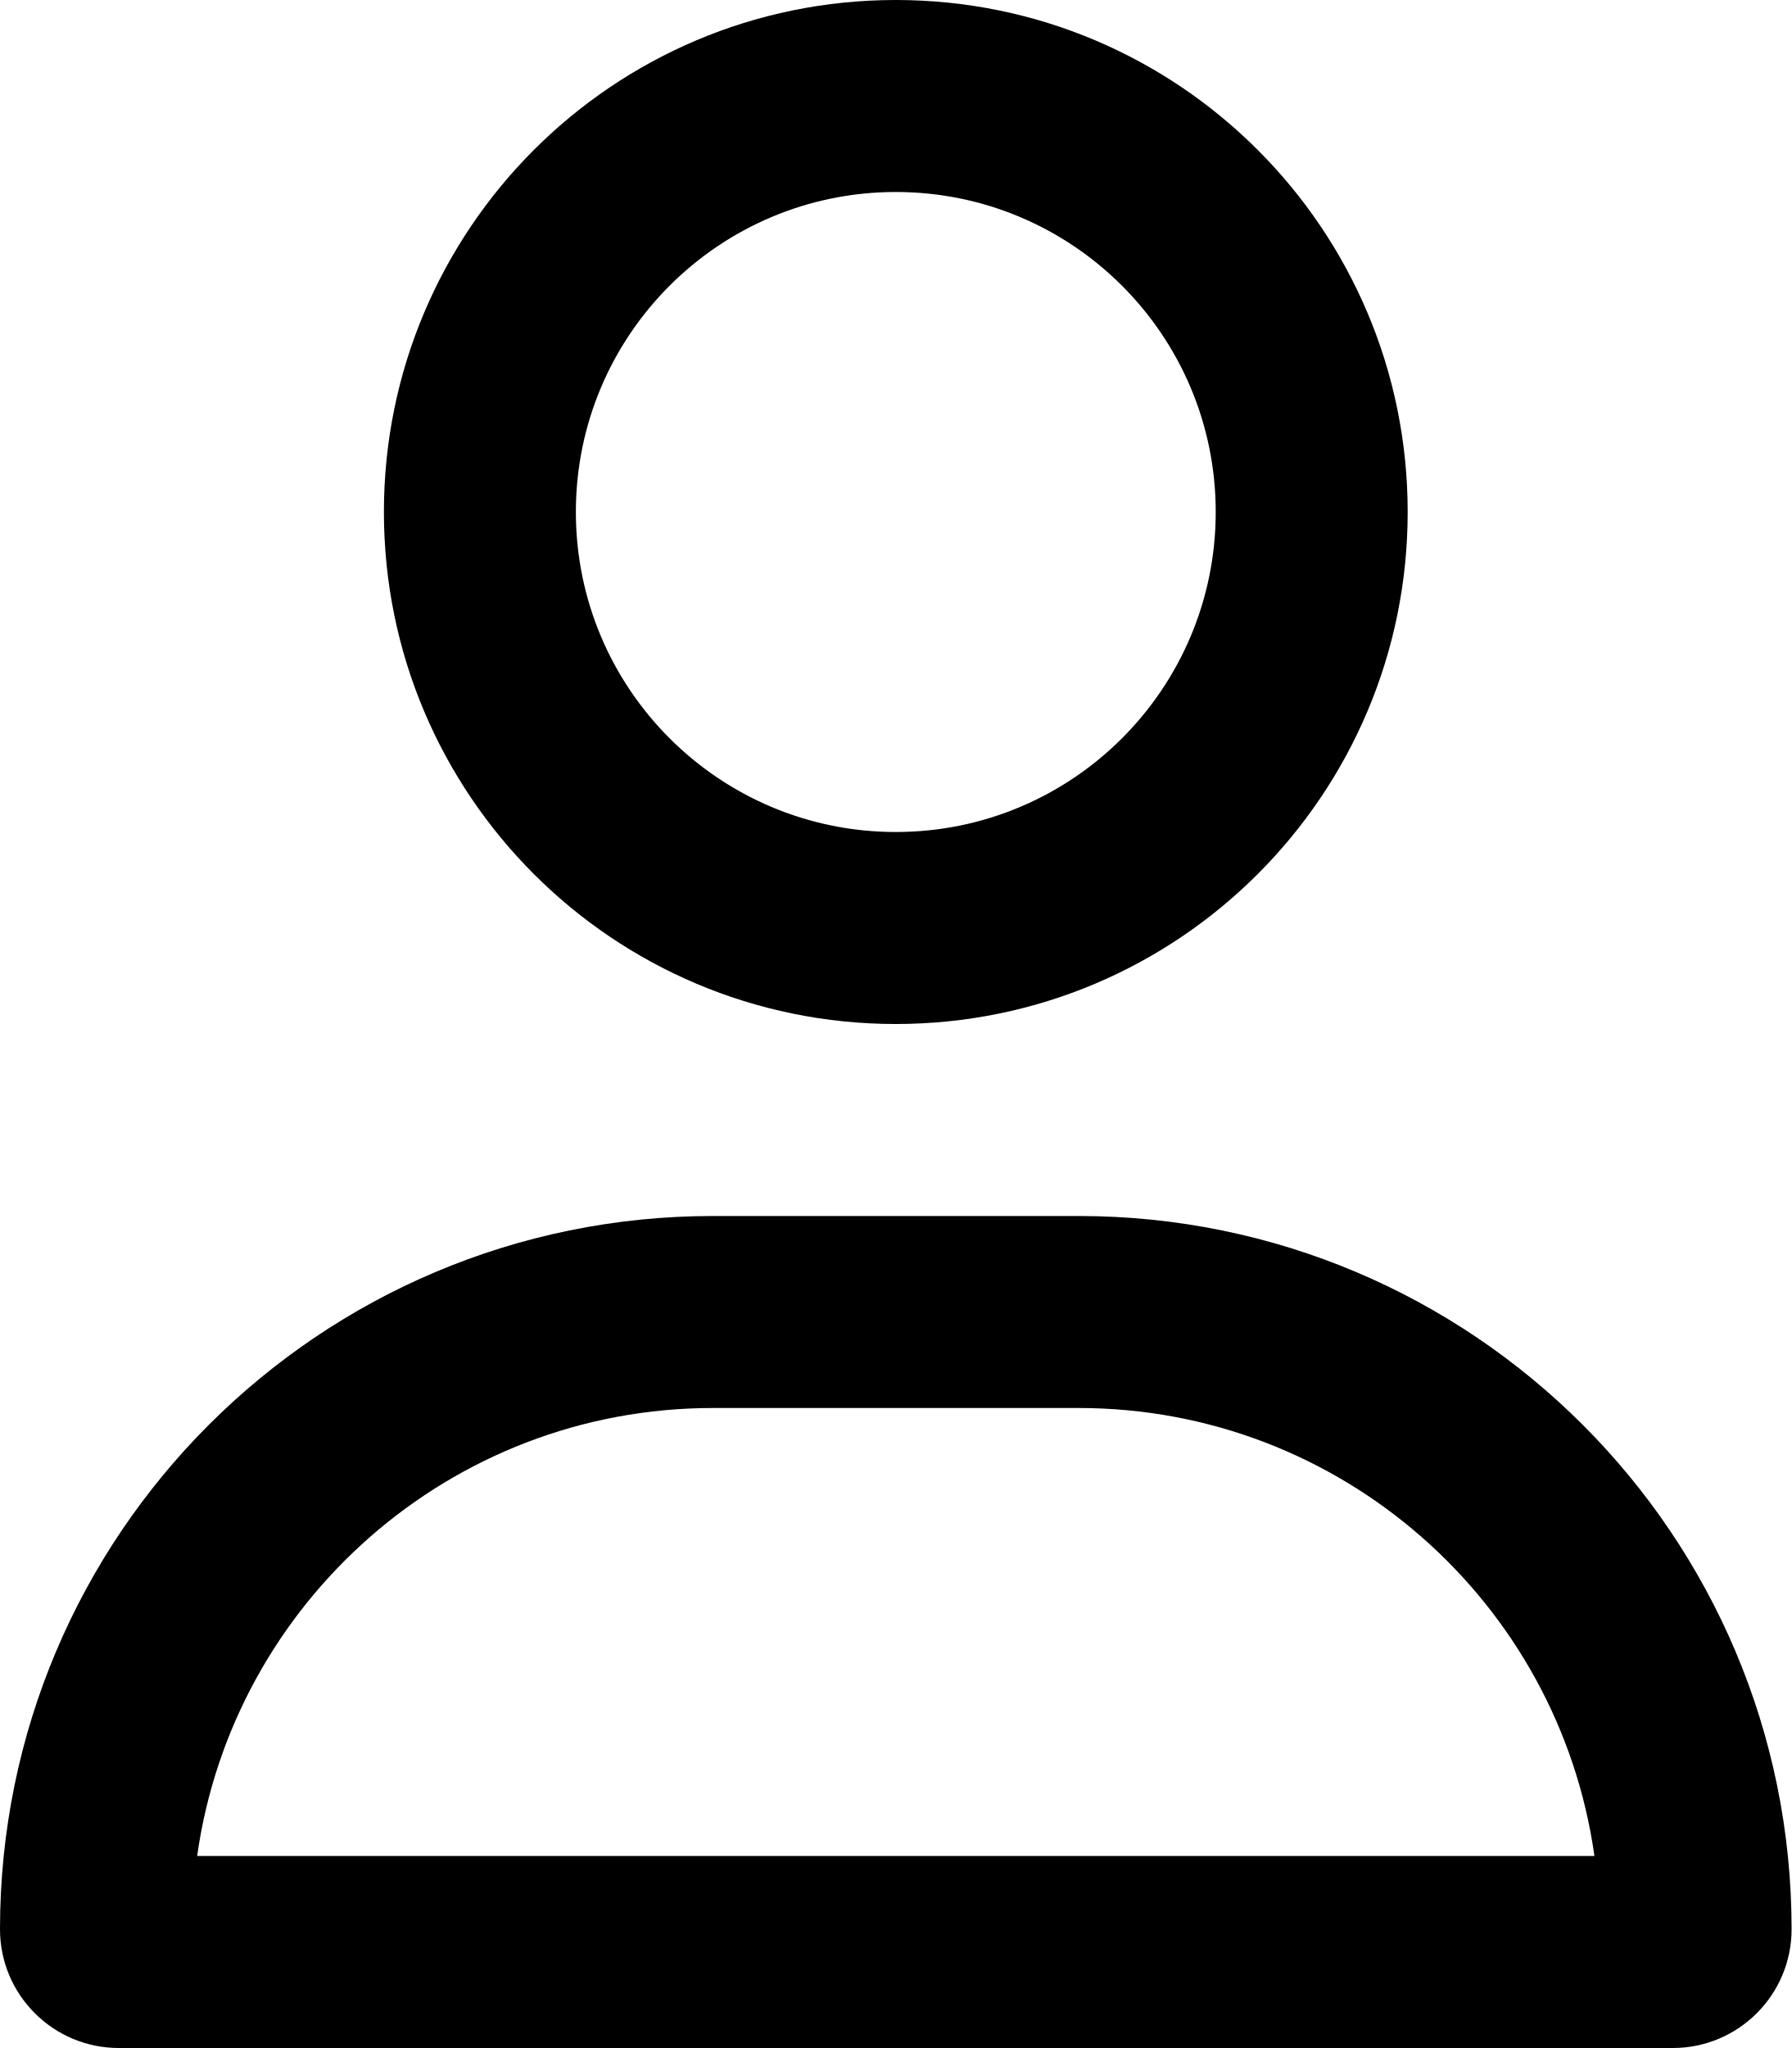
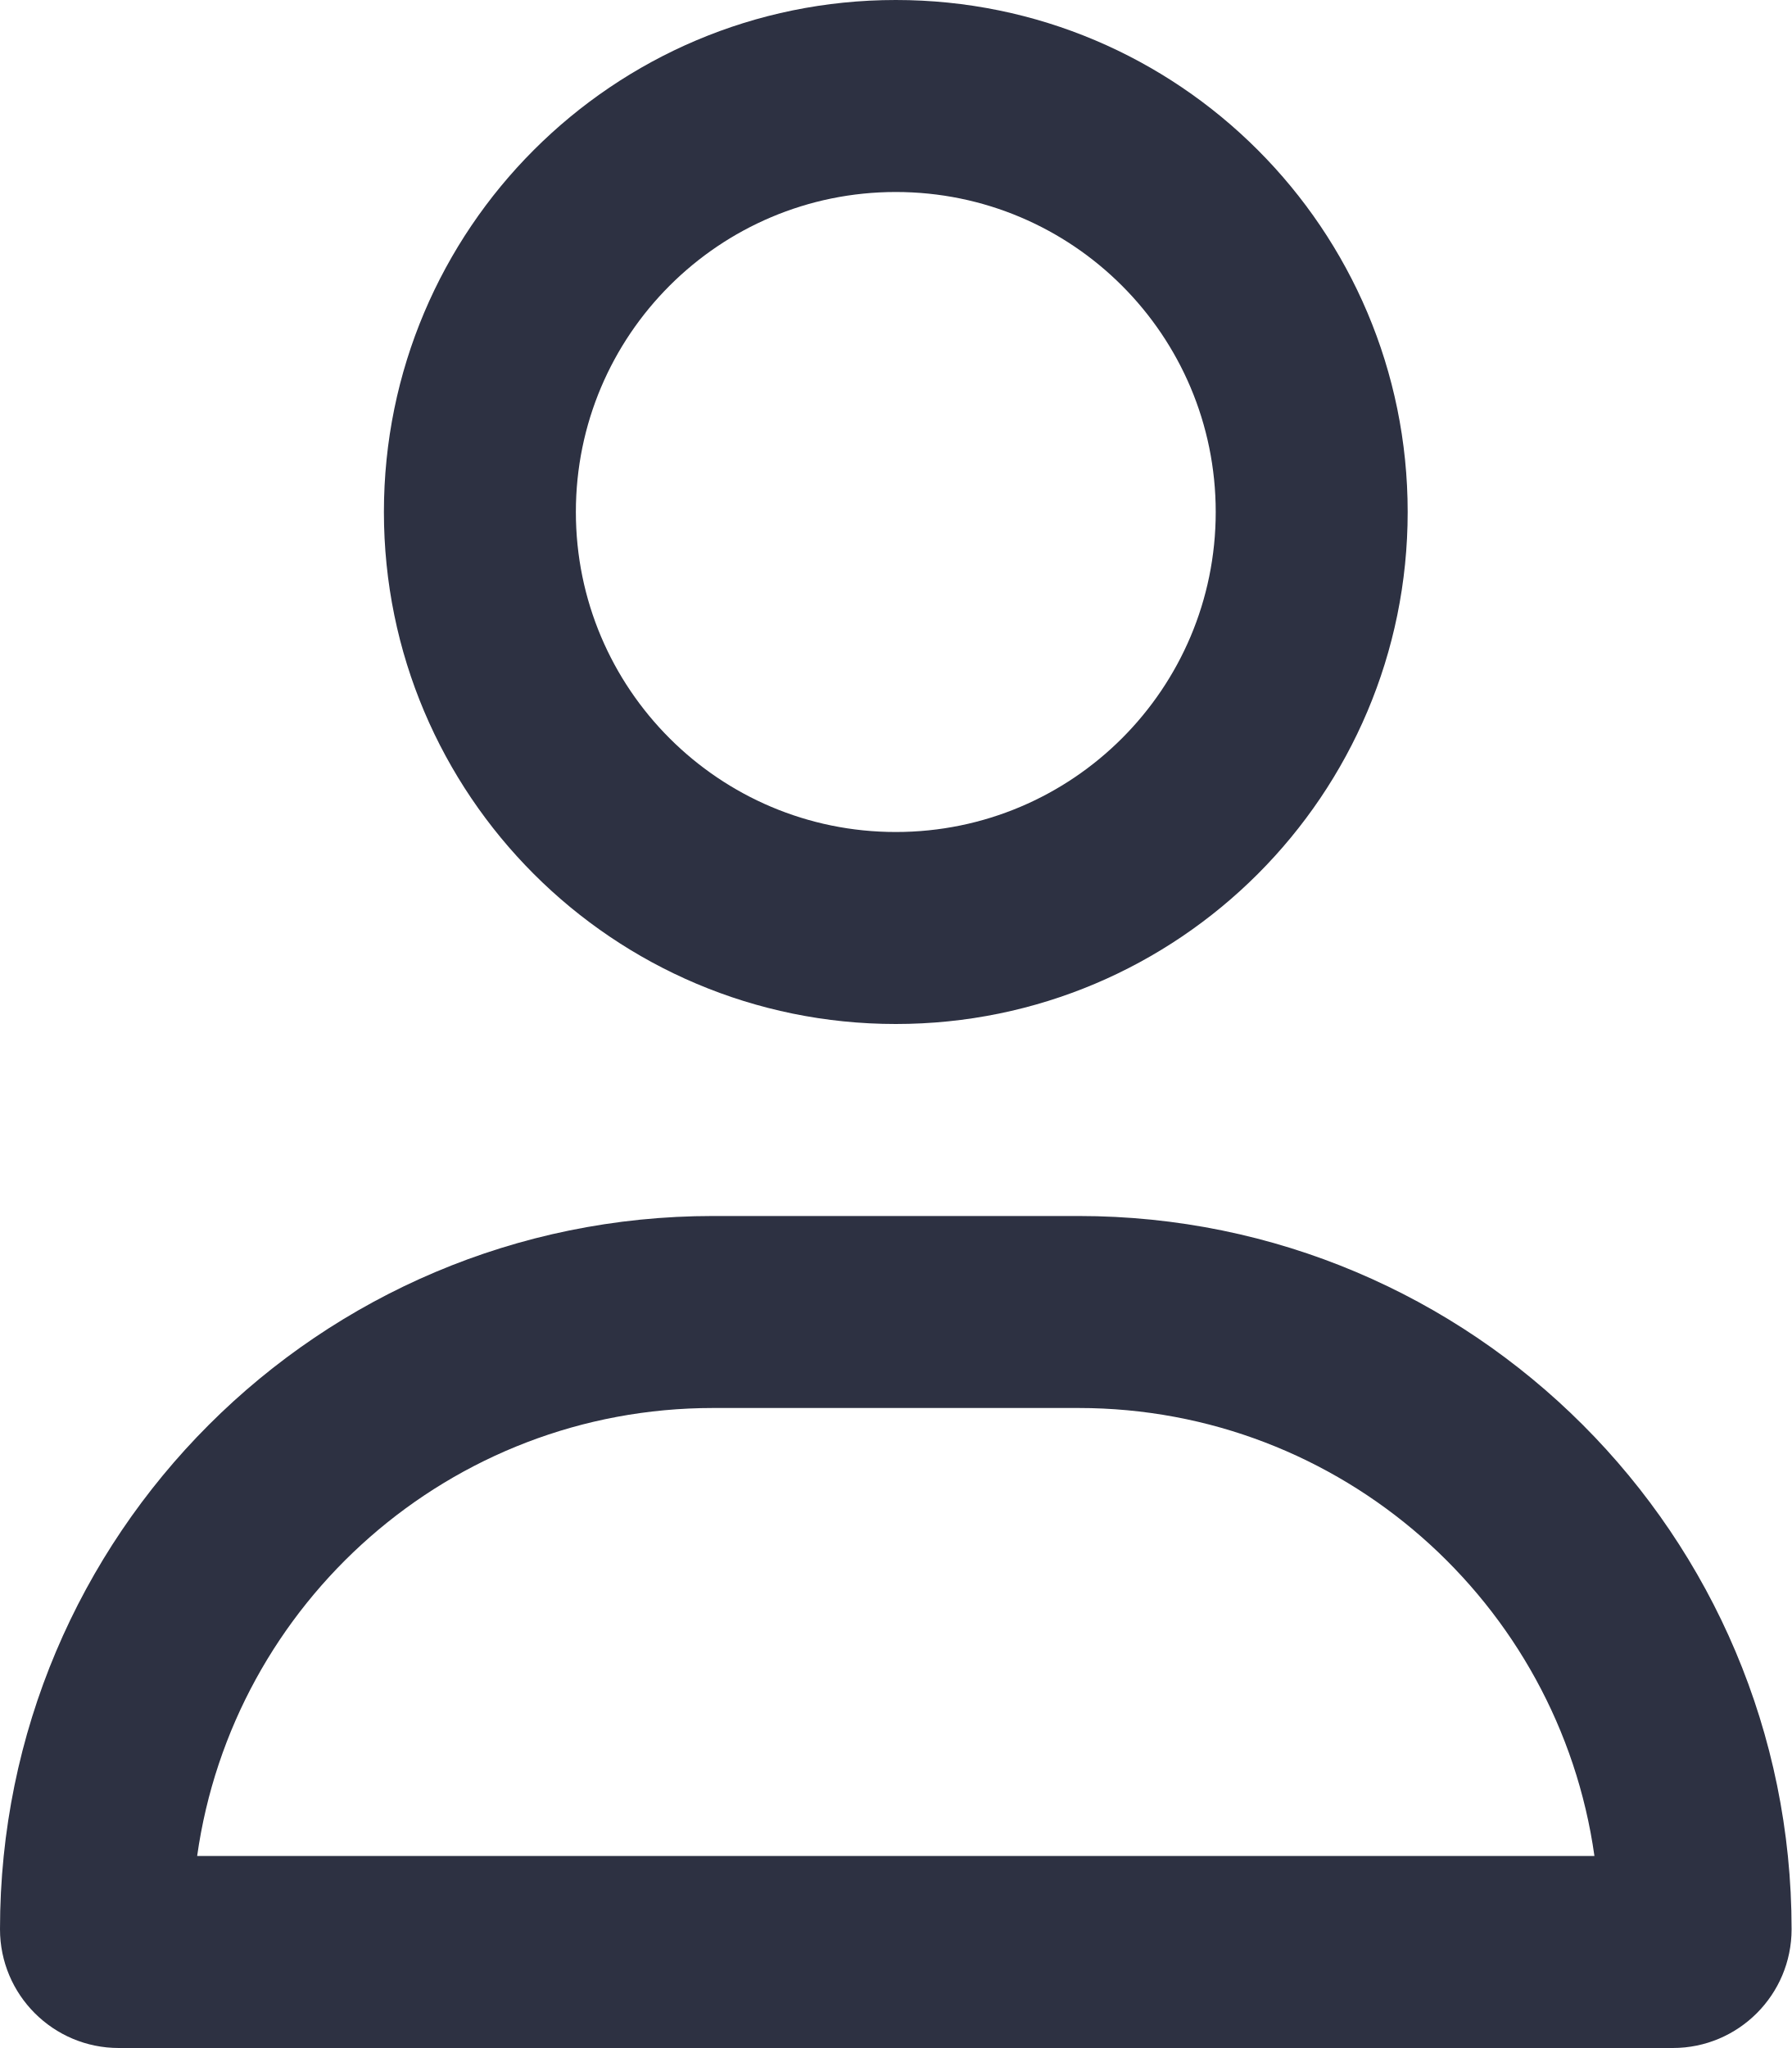
- <svg xmlns="http://www.w3.org/2000/svg" viewBox="0 0 448 512">
-   <path d="M304 128a80 80 0 1 0 -160 0 80 80 0 1 0 160 0zM96 128a128 128 0 1 1 256 0A128 128 0 1 1 96 128zM49.3 464H398.7c-8.9-63.3-63.3-112-129-112H178.3c-65.7 0-120.1 48.7-129 112zM0 482.3C0 383.8 79.8 304 178.3 304h91.4C368.2 304 448 383.8 448 482.3c0 16.4-13.3 29.7-29.7 29.7H29.7C13.3 512 0 498.7 0 482.3z" />
+ <svg xmlns="http://www.w3.org/2000/svg" viewBox="0 0 448 512" version="1.1" id="svg1">
+   <defs id="defs1" />
+   <path d="M304 128a80 80 0 1 0 -160 0 80 80 0 1 0 160 0zM96 128a128 128 0 1 1 256 0A128 128 0 1 1 96 128zM49.3 464H398.7c-8.9-63.3-63.3-112-129-112H178.3c-65.7 0-120.1 48.7-129 112zM0 482.3C0 383.8 79.8 304 178.3 304h91.4C368.2 304 448 383.8 448 482.3c0 16.4-13.3 29.7-29.7 29.7H29.7C13.3 512 0 498.7 0 482.3z" id="path1" style="fill:#2d3142;fill-opacity:1" />
</svg>
